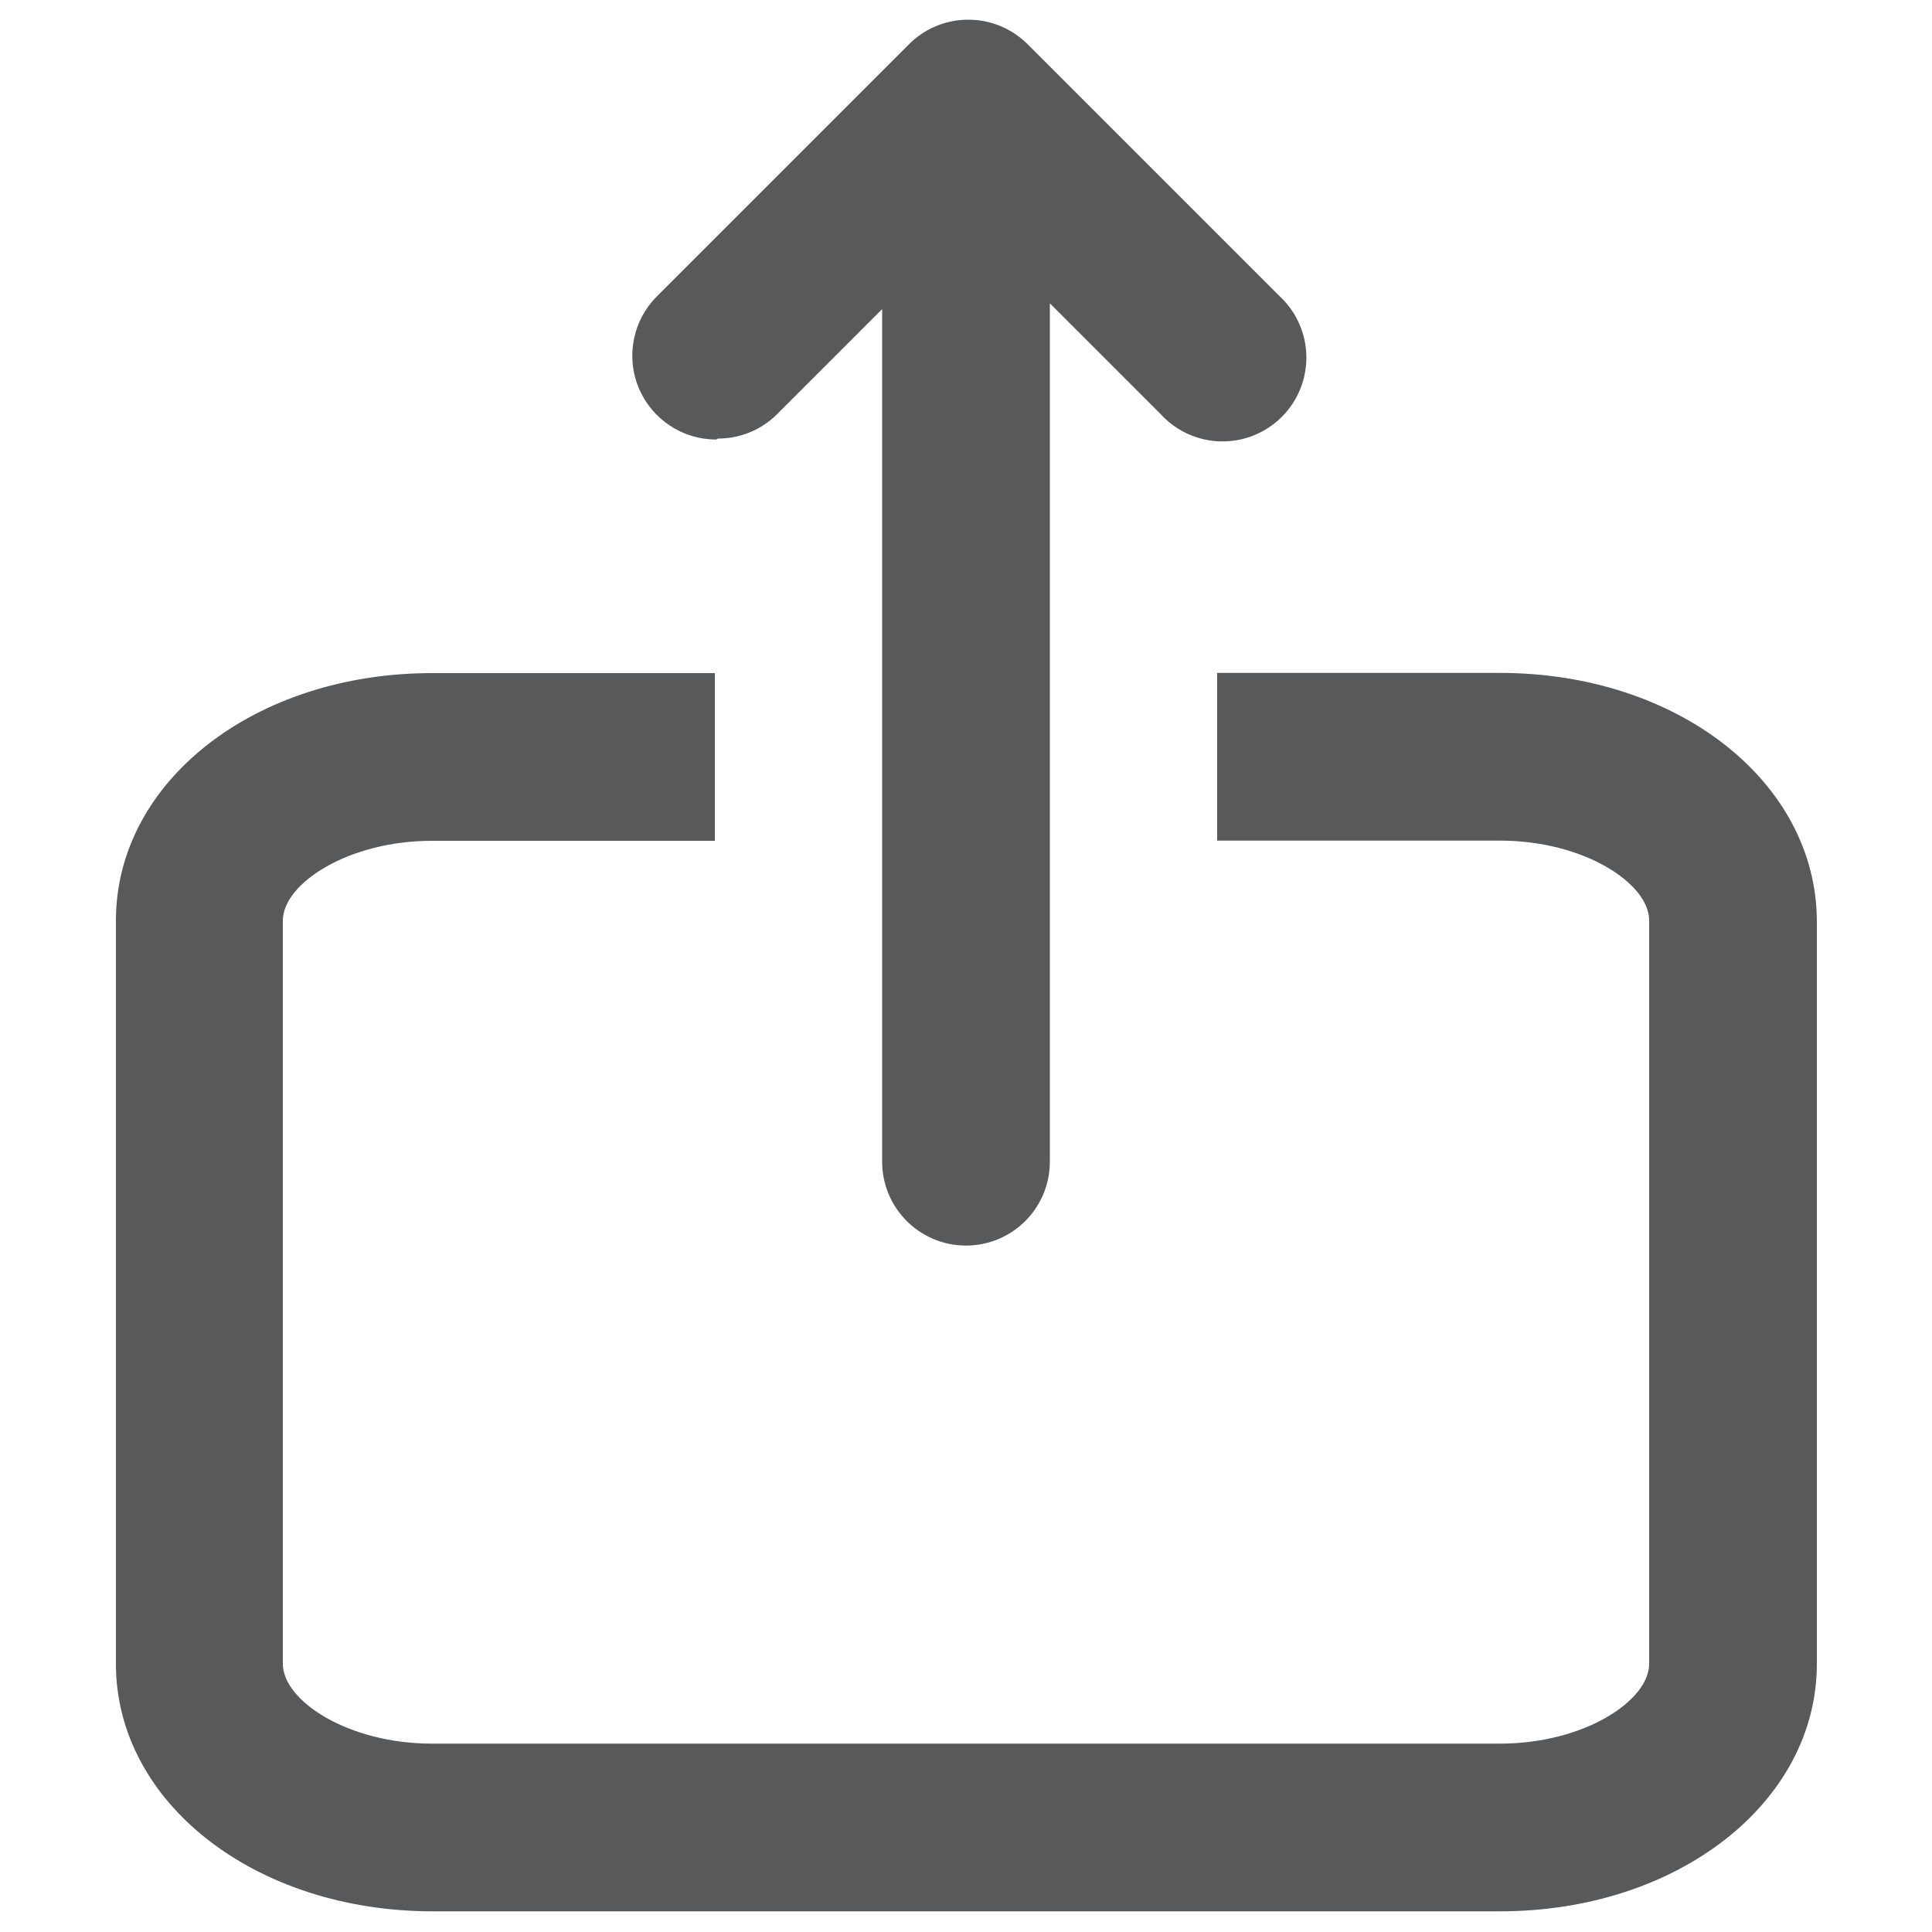
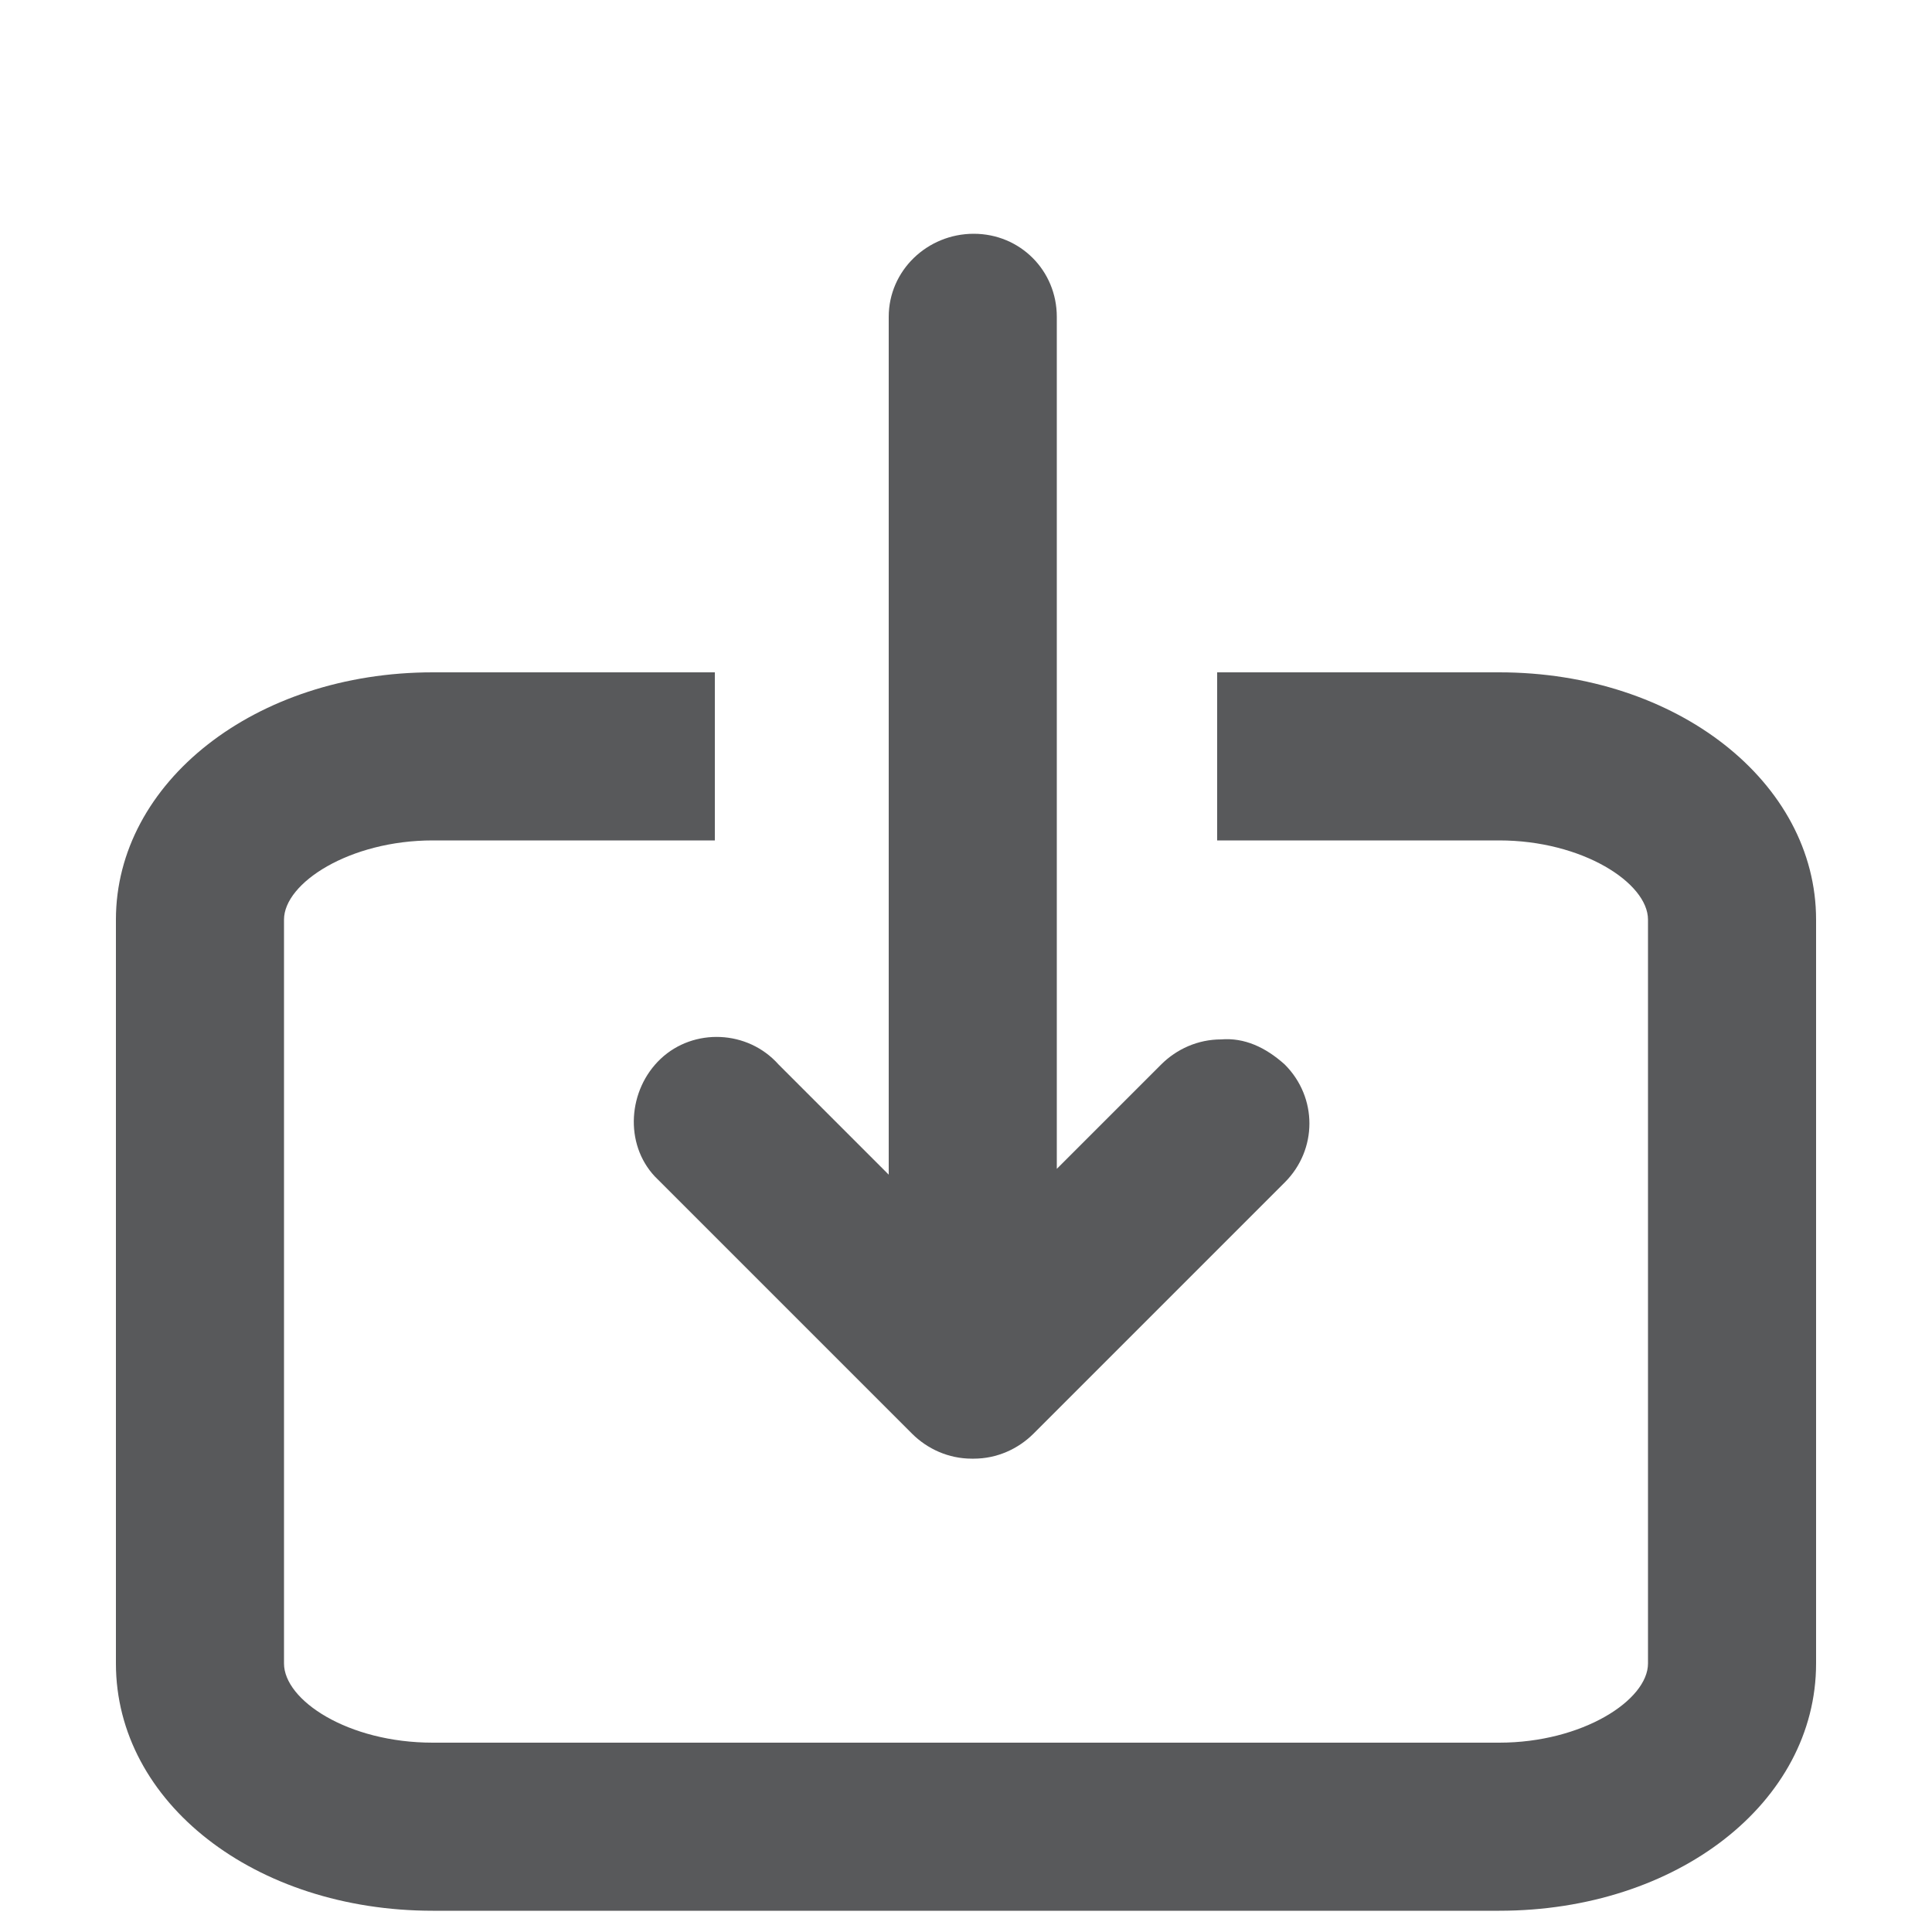
- <svg xmlns="http://www.w3.org/2000/svg" viewBox="0 0 100 100">
-   <defs>
-     <style>.cls-1{fill:#58595b;}</style>
-   </defs>
-   <g id="Layer_13" data-name="Layer 13">
+ <svg xmlns="http://www.w3.org/2000/svg" version="1.1" id="Layer_1" x="0px" y="0px" viewBox="0 0 100 100" style="enable-background:new 0 0 100 100;" xml:space="preserve">
+   <style type="text/css">
+ 		.st0{fill:#58595B;}
+ 	</style>
+   <g>
    <g id="Icon">
-       <path class="cls-1" d="M77.64,34.83H63v8.68H77.64c4.35,0,7.72,2.22,7.72,4.13V86.12c0,1.91-3.37,4.13-7.72,4.13H22.36c-4.35,0-7.72-2.22-7.72-4.13V47.65c0-1.91,3.37-4.13,7.72-4.13H37V34.84H22.36C13.17,34.84,6,40.46,6,47.65V86.12c0,7.18,7.2,12.81,16.4,12.81H77.64c9.19,0,16.4-5.63,16.4-12.81V47.65C94,40.46,86.83,34.83,77.64,34.83Z" />
-       <path class="cls-1" d="M37.16,22.7a4.32,4.32,0,0,0,3.07-1.27L45.66,16V60.13a4.34,4.34,0,1,0,8.68,0V15.7l5.72,5.72a4.34,4.34,0,1,0,6.13-6.13l-13-13a4.32,4.32,0,0,0-3.07-1.27h-.07A4.32,4.32,0,0,0,47,2.34l-13,13a4.34,4.34,0,0,0,3.07,7.41Z" />
+       <path class="st0" d="M77.6,34.8H63v8.7h14.6c4.3,0,7.7,2.2,7.7,4.1v38.5c0,1.9-3.4,4.1-7.7,4.1H22.4c-4.4,0-7.7-2.2-7.7-4.1V47.6c0-1.9,3.4-4.1,7.7-4.1H37v-8.7H22.4C13.2,34.8,6,40.5,6,47.6v38.5c0,7.2,7.2,12.8,16.4,12.8h55.2c9.2,0,16.4-5.6,16.4-12.8V47.6C94,40.5,86.8,34.8,77.6,34.8z" />
+       <path class="st0" d="M63.2,53.8c-1.2,0-2.3,0.5-3.1,1.3l-5.4,5.4V16.4c0-2.4-1.9-4.3-4.3-4.3S46,14,46,16.4c0,0,0,0,0,0v44.4l-5.7-5.7c-1.6-1.8-4.4-1.9-6.1-0.3s-1.9,4.4-0.3,6.1c0.1,0.1,0.2,0.2,0.3,0.3l13,13c0.8,0.8,1.9,1.3,3.1,1.3h0.1c1.2,0,2.3-0.5,3.1-1.3l13-13c1.7-1.7,1.7-4.4,0-6.1C65.5,54.2,64.4,53.7,63.2,53.8L63.2,53.8z" />
    </g>
  </g>
</svg>
